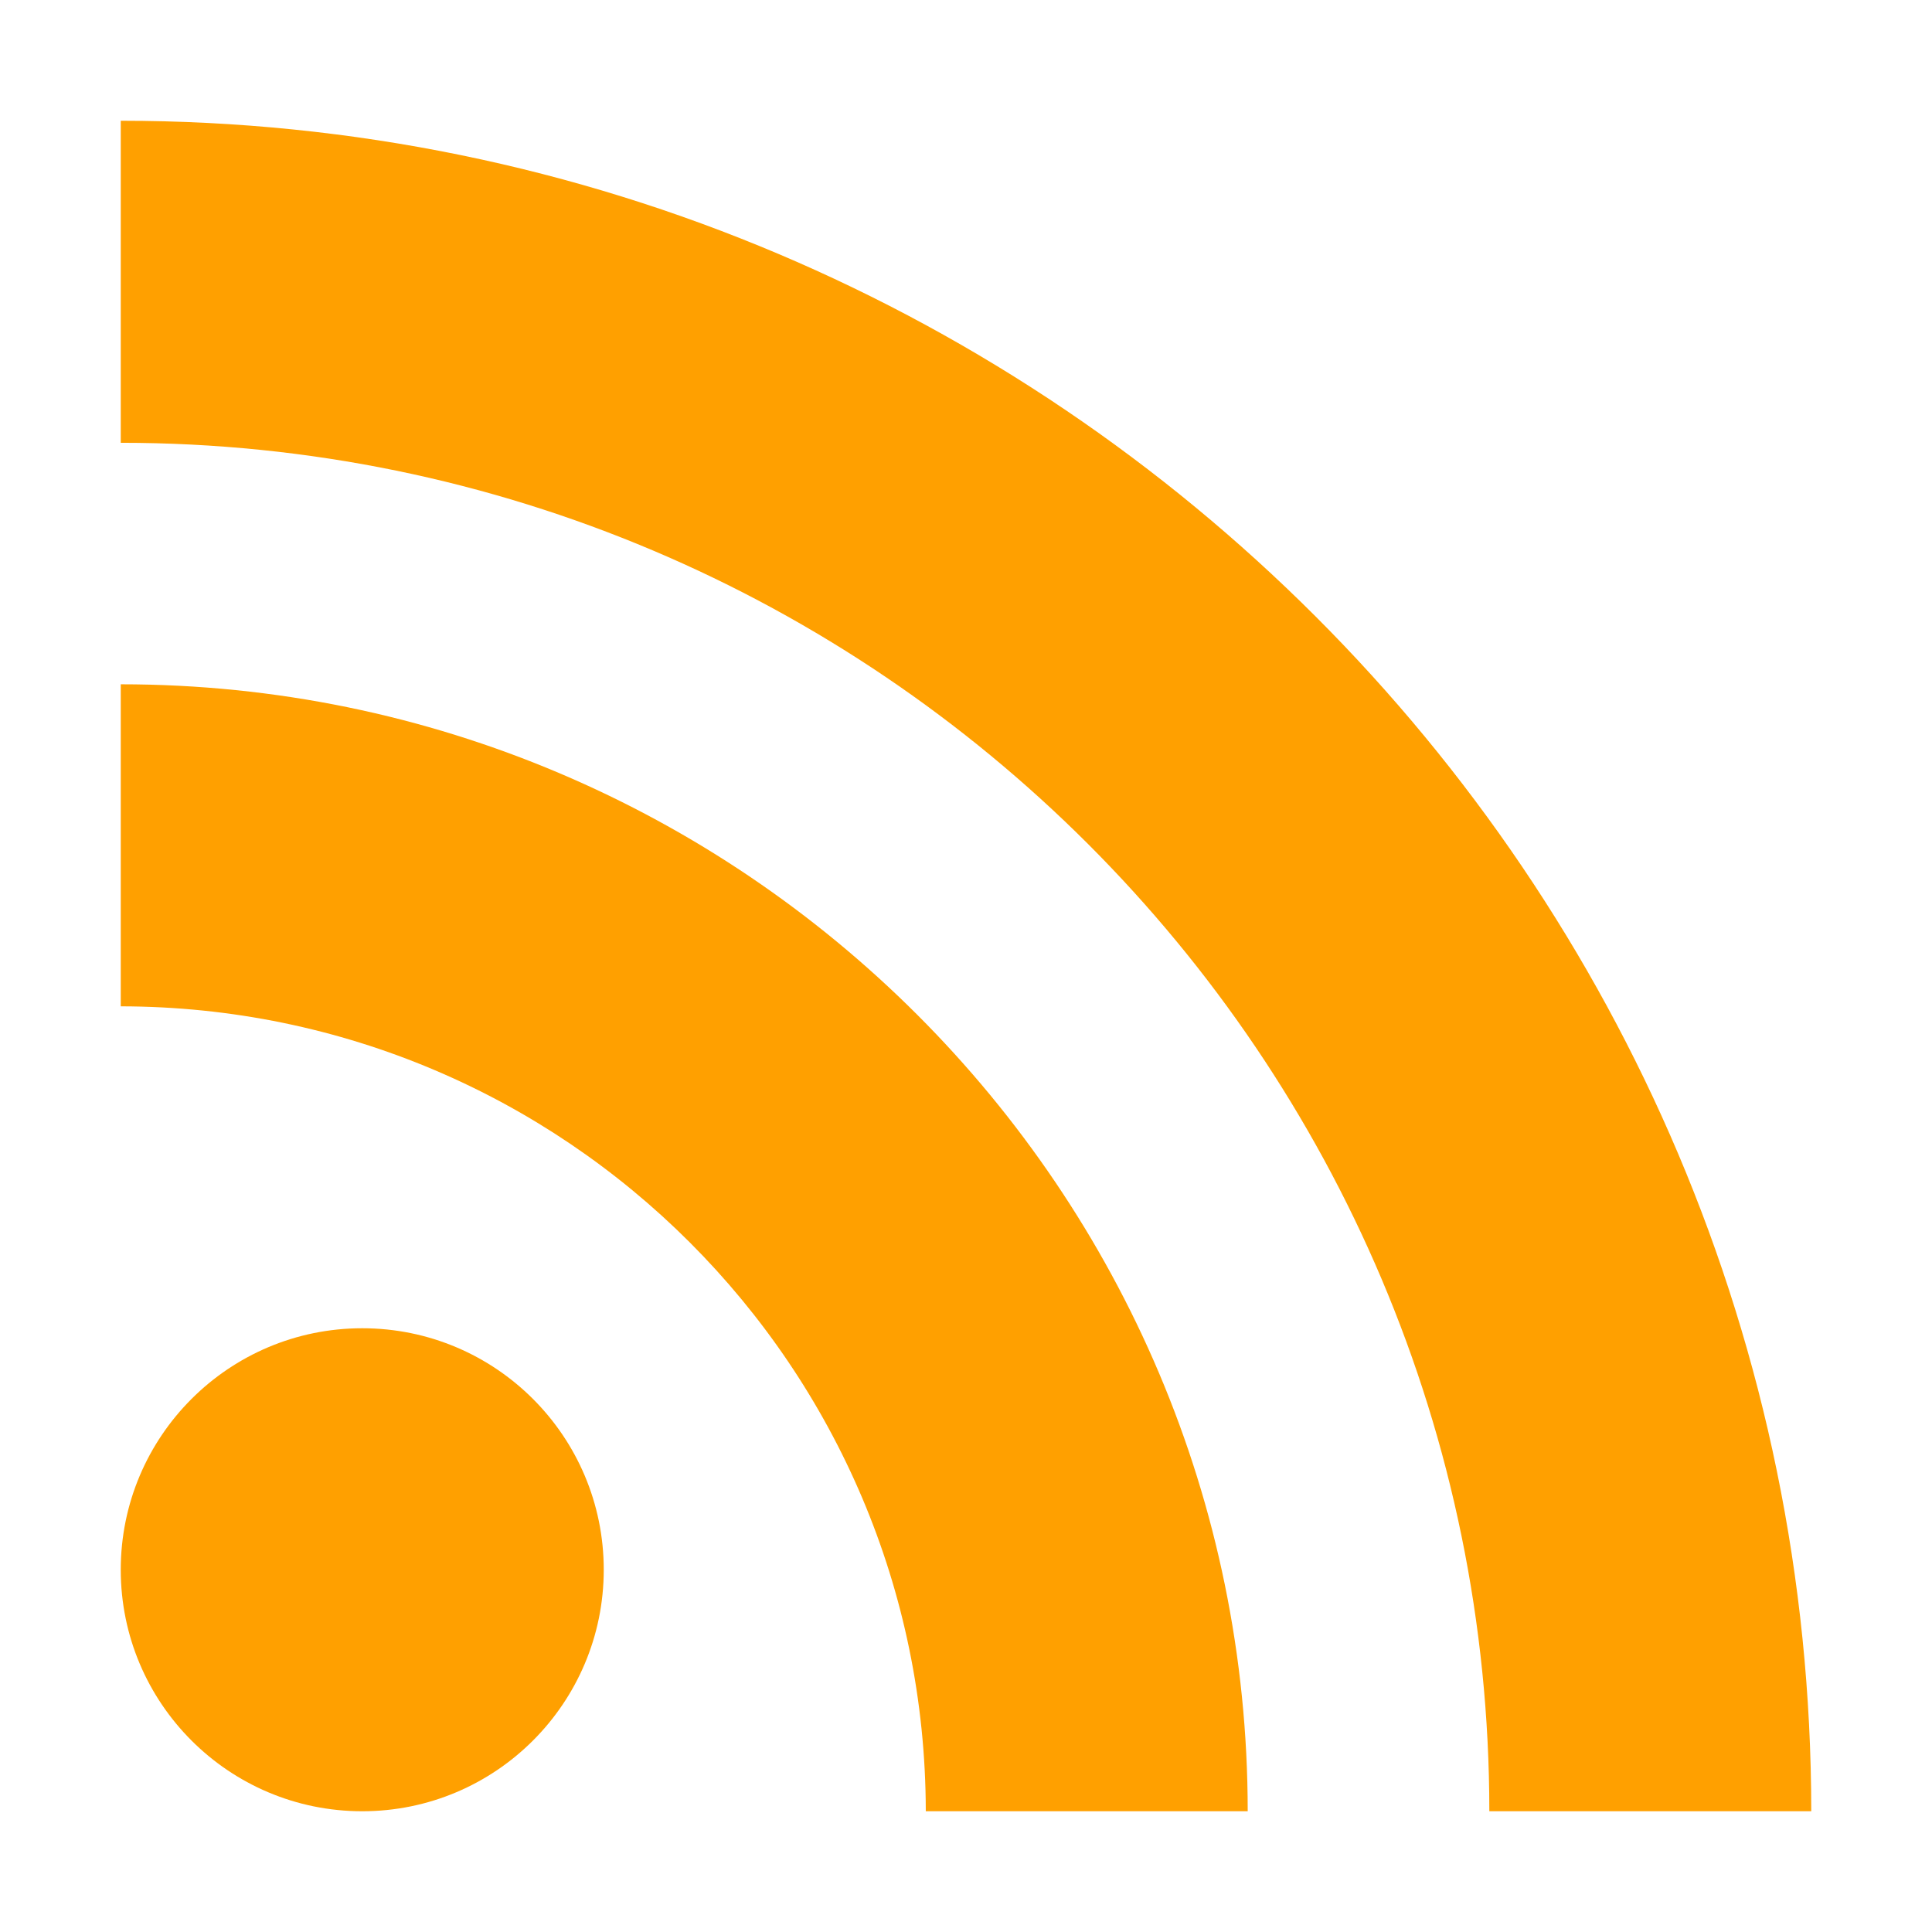
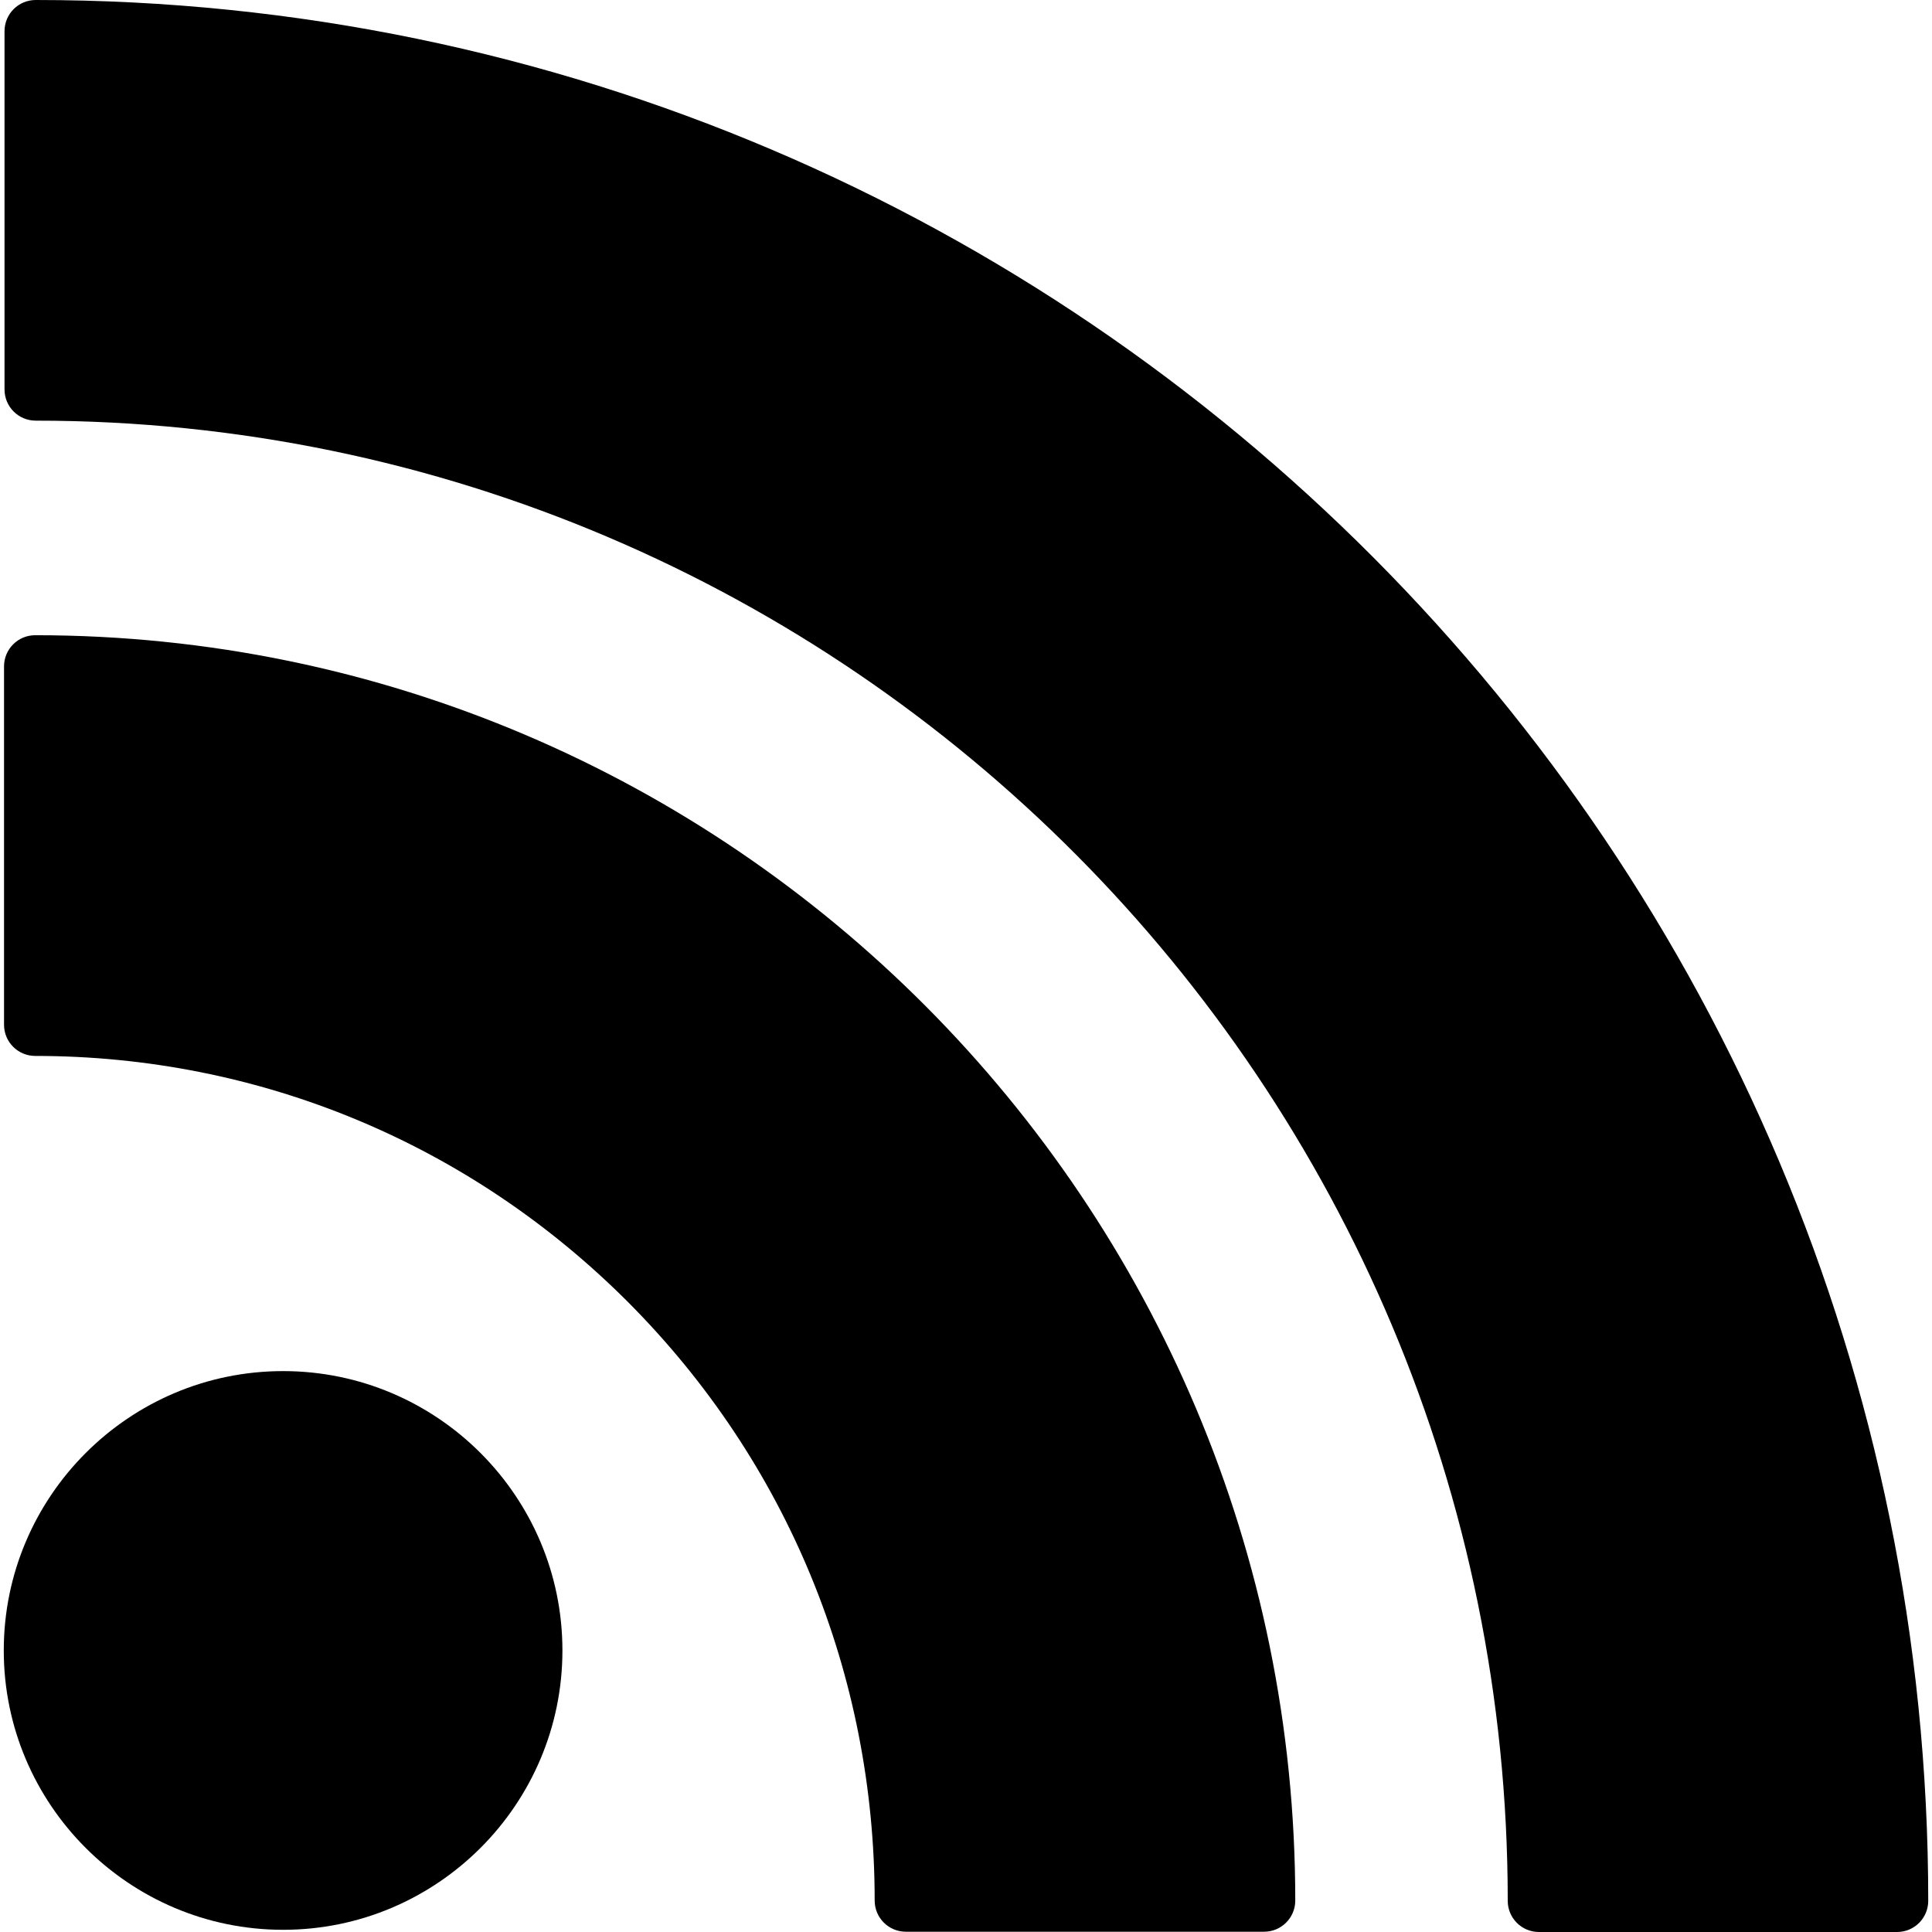
- <svg xmlns="http://www.w3.org/2000/svg" viewBox="0 0 16 16" id="rss">
-   <g fill="#FFA000">
-     <circle cx="3" cy="13" r="2" />
-     <path d="M1 5.667v2.667A6.674 6.674 0 0 1 7.667 15h2.666c0-5.146-4.187-9.333-9.333-9.333z" />
-     <path d="M1 1v2.667C7.25 3.667 12.334 8.75 12.334 15H15C15 7.28 8.72 1 1 1z" />
+ <svg xmlns="http://www.w3.org/2000/svg" fill="#000000" height="800px" width="800px" version="1.1" id="Layer_1" viewBox="0 0 310 310" xml:space="preserve">
+   <g id="XMLID_788_">
+     <path id="XMLID_789_" d="M90.244,264.828C90.244,240.11,70.139,220,45.427,220c-24.715,0-44.822,20.11-44.822,44.828   c0,24.714,20.107,44.82,44.822,44.82C70.139,309.648,90.244,289.542,90.244,264.828z" />
+     <path id="XMLID_790_" d="M5.648,169.43c35.961,0,69.782,14.066,95.231,39.605c25.45,25.583,39.467,59.648,39.467,95.92   c0,2.762,2.238,5,5,5h57.486c2.762,0,5-2.238,5-5c0-111.952-90.699-203.031-202.185-203.031c-2.762,0-5,2.238-5,5v57.505   C0.648,167.191,2.887,169.43,5.648,169.43z" />
+     <path id="XMLID_791_" d="M5.726,0c-2.762,0-5,2.238-5,5v57.495c0,2.762,2.238,5,5,5c130.24,0,236.199,106.544,236.199,237.505   c0,2.762,2.238,5,5,5h57.471c2.762,0,5-2.238,5-5C309.396,136.822,173.17,0,5.726,0z" />
  </g>
</svg>
